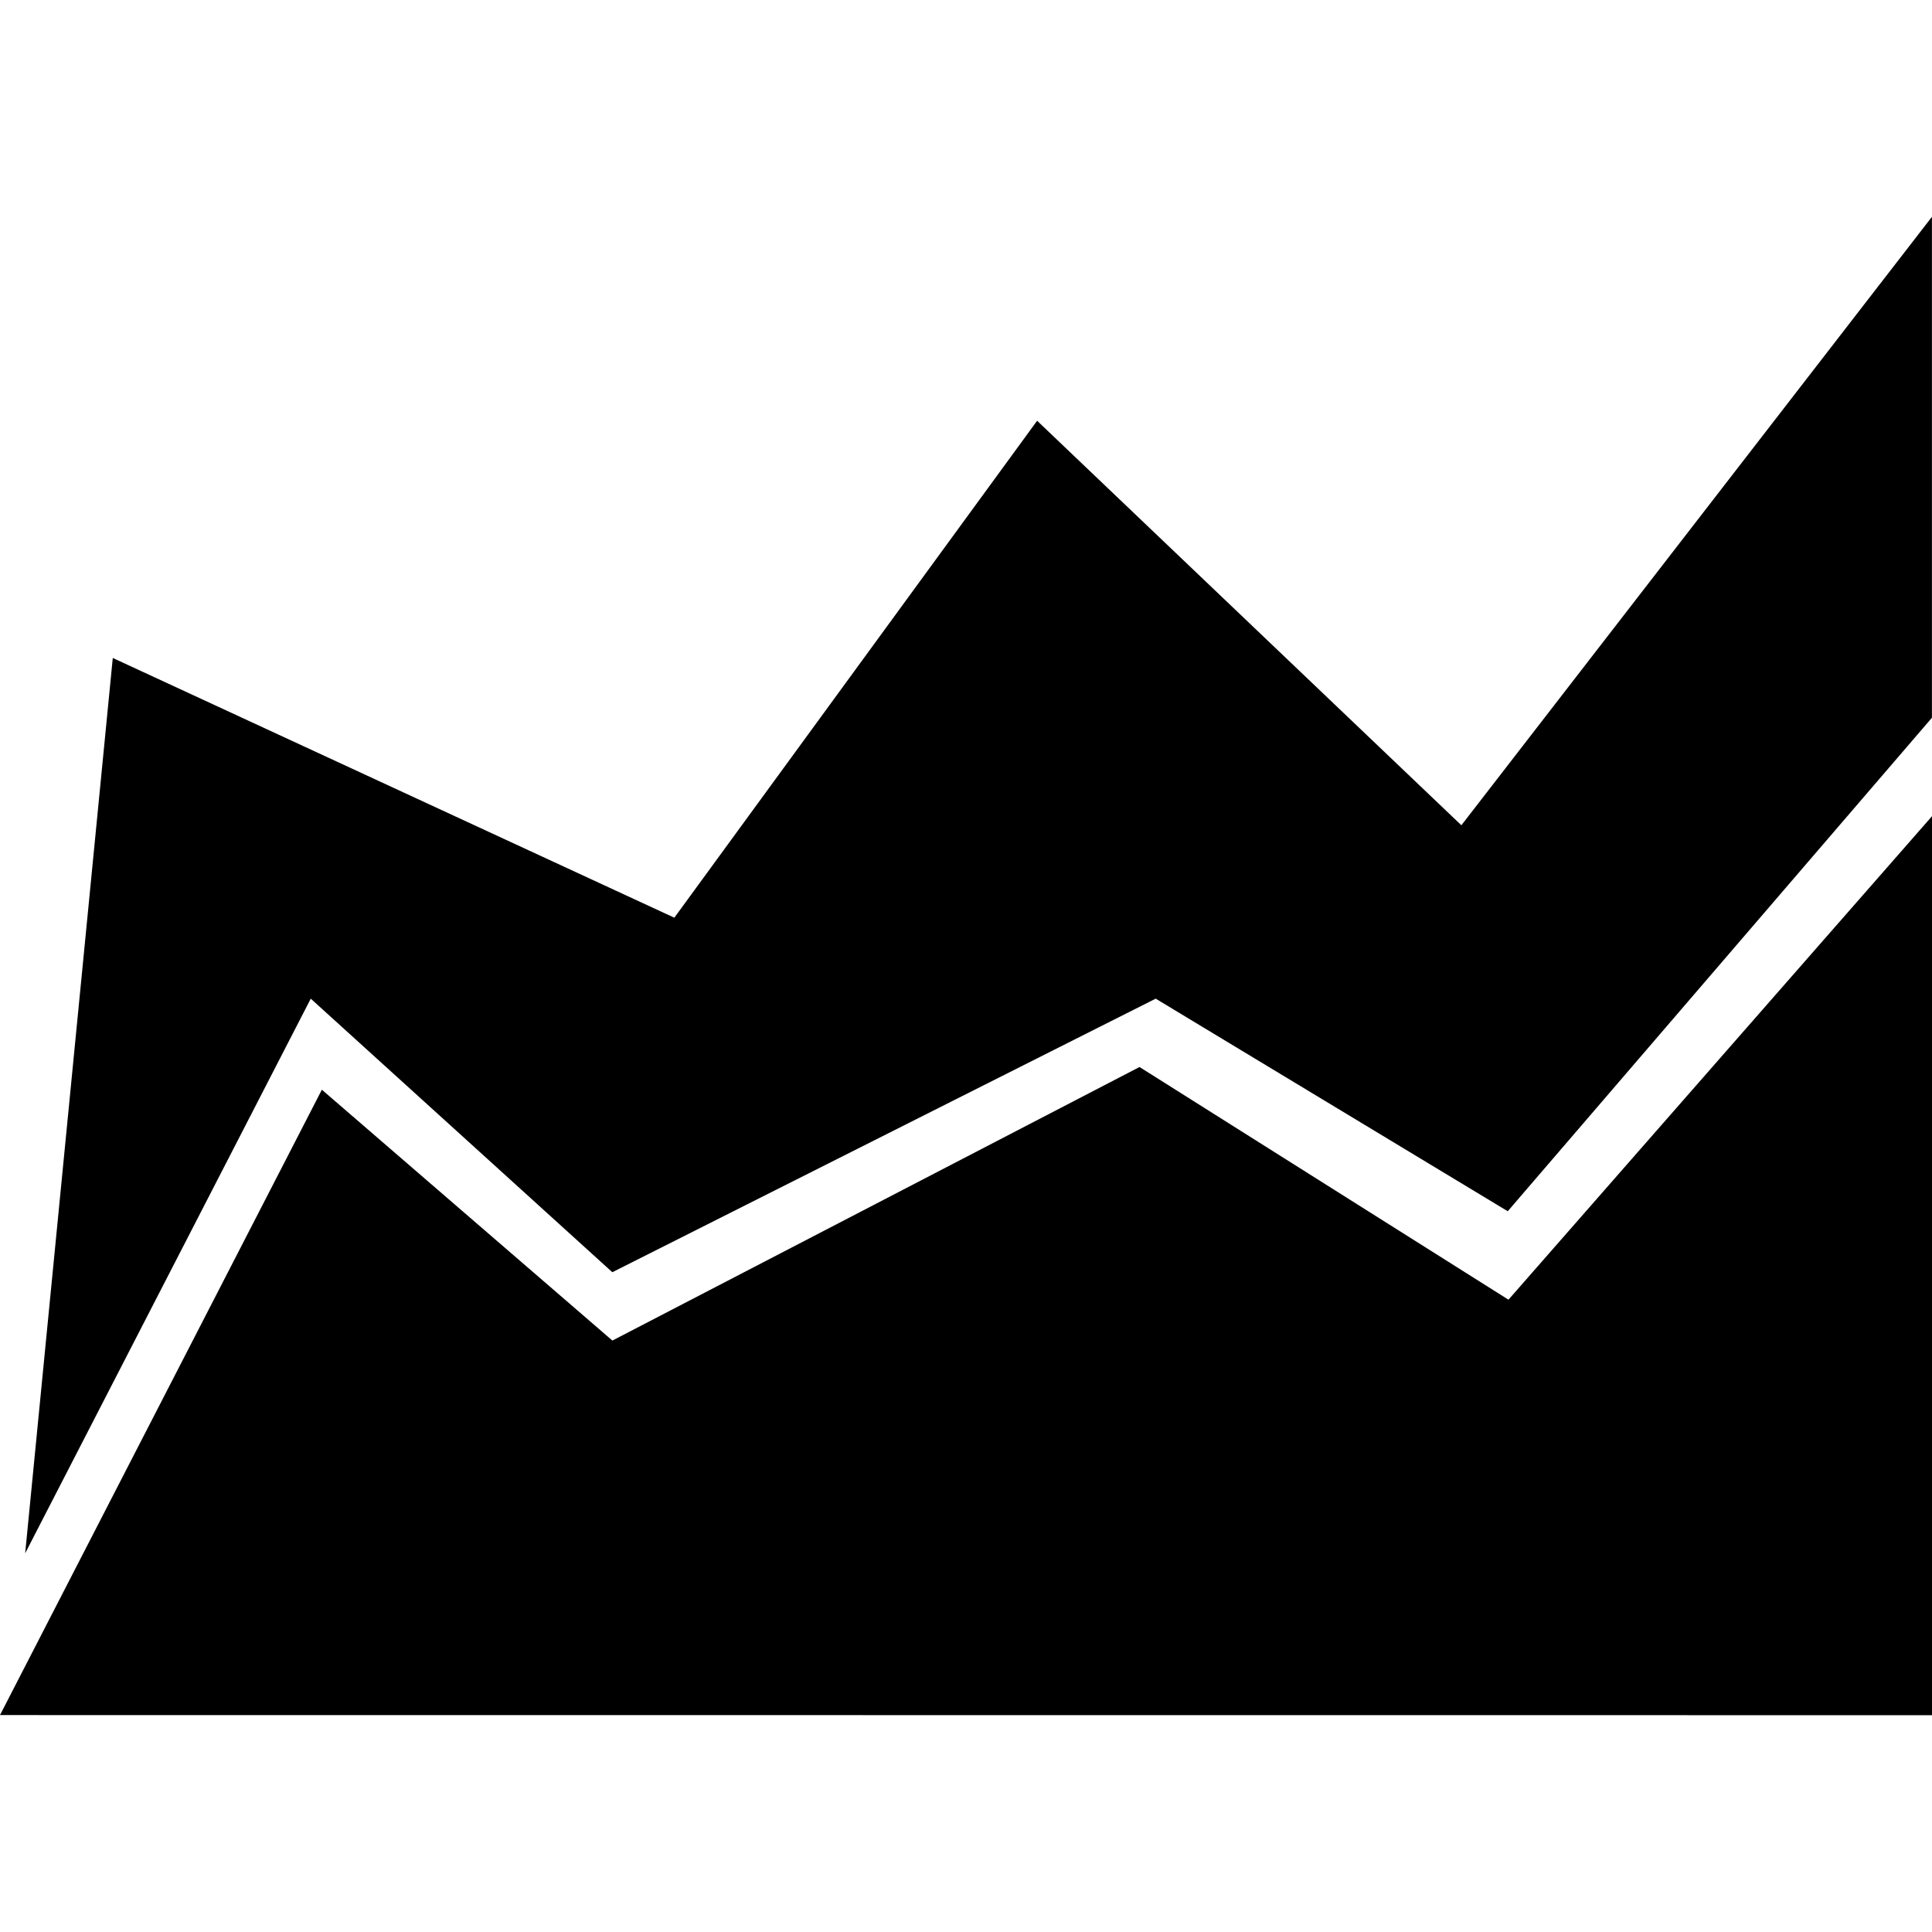
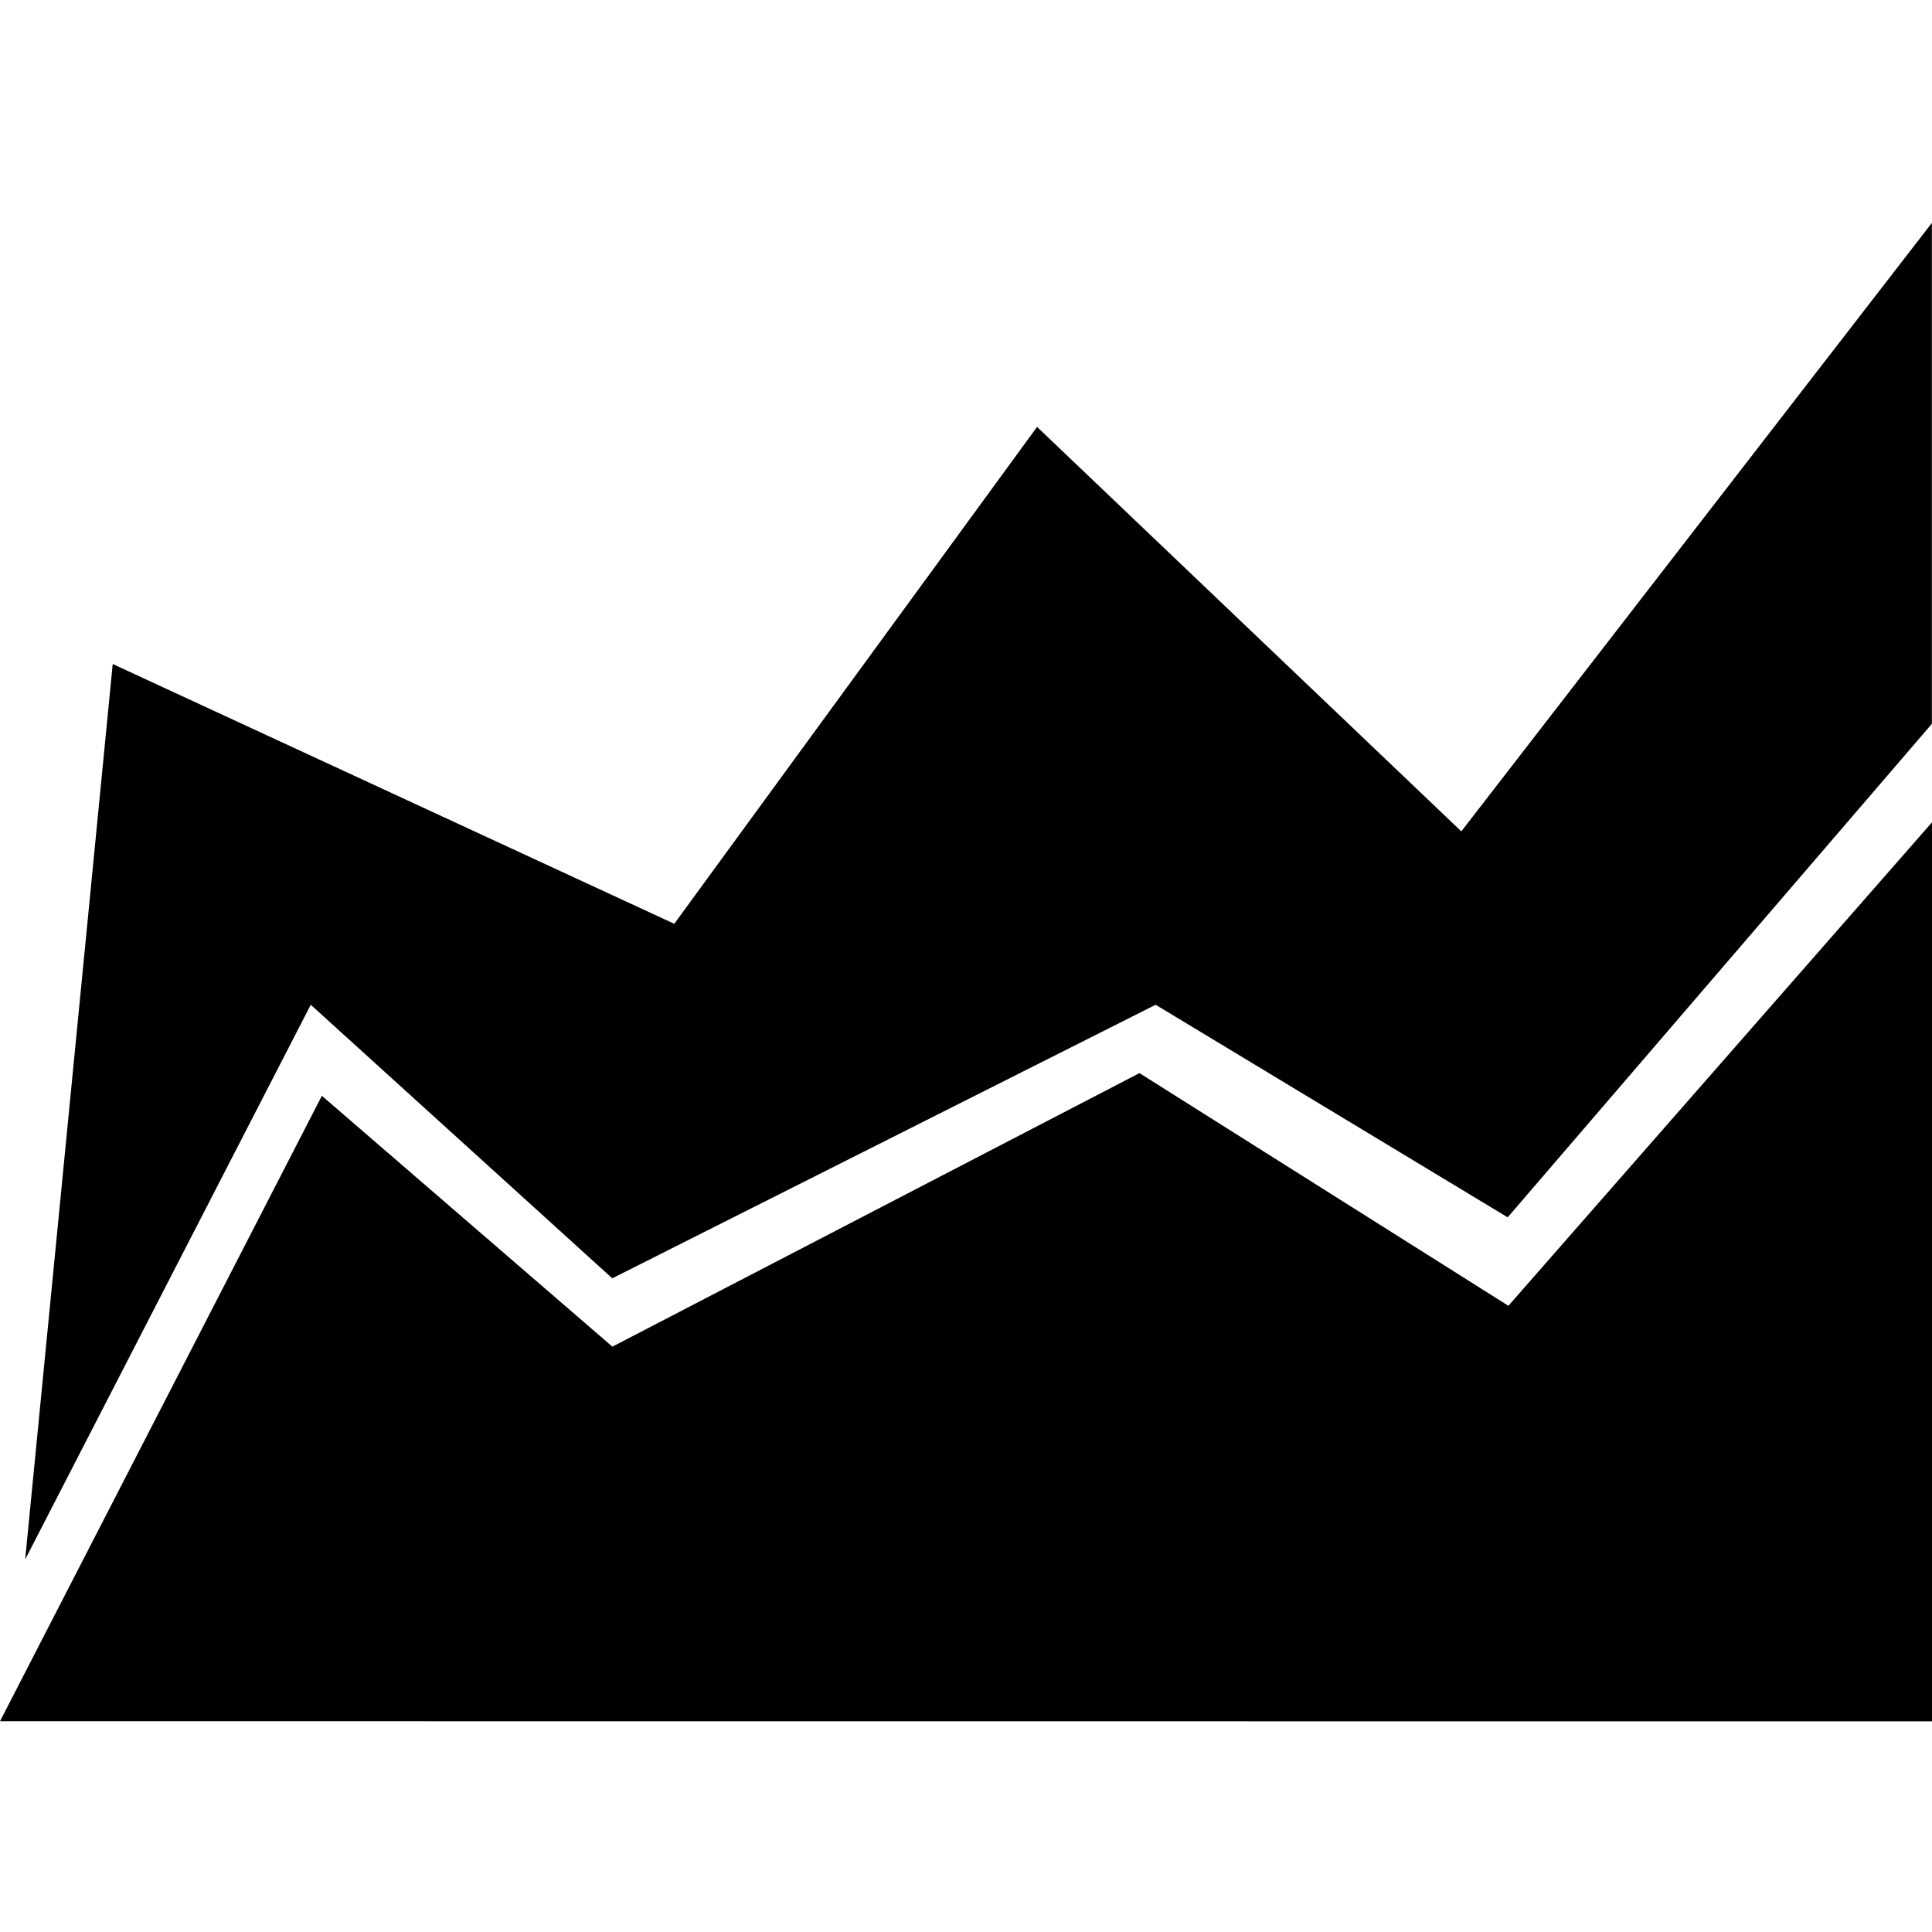
- <svg xmlns="http://www.w3.org/2000/svg" version="1.1" id="Layer_1" x="0px" y="0px" width="32px" height="32px" viewBox="31.952 42.296 32 32" enable-background="new 31.952 42.296 32 32" xml:space="preserve">
+ <svg xmlns="http://www.w3.org/2000/svg" version="1.1" id="Layer_1" x="0px" y="0px" width="32px" height="32px" viewBox="0 0 32 32" enable-background="new 0 0 32 32" xml:space="preserve">
  <description>Created with Sketch (http://www.bohemiancoding.com/sketch)</description>
  <g id="Statistics">
-     <path id="chart_area_3" d="M31.952,70.703l5.331-10.358l4.812,4.155l8.731-4.531l6.111,3.854   l7.015-8.008v14.89L31.952,70.703L31.952,70.703z M32.369,68.023l4.73-9.186l4.995,4.531l9-4.531l5.831,3.521l7.026-8.174v-8.297   l-7.794,10.078l-7.027-6.7l-6.009,8.231l-9.301-4.302L32.369,68.023z" />
+     <path id="chart_area_3" d="M0,28.509L5.331,18.15l4.812,4.155l8.73-4.531l6.111,3.854L32,13.62v14.891   L0,28.509L0,28.509z M0.417,25.829l4.73-9.187l4.994,4.531l9-4.531l5.831,3.521l7.026-8.174V3.692l-7.794,10.078l-7.027-6.699   l-6.009,8.23l-9.301-4.303L0.417,25.829z" />
  </g>
</svg>
